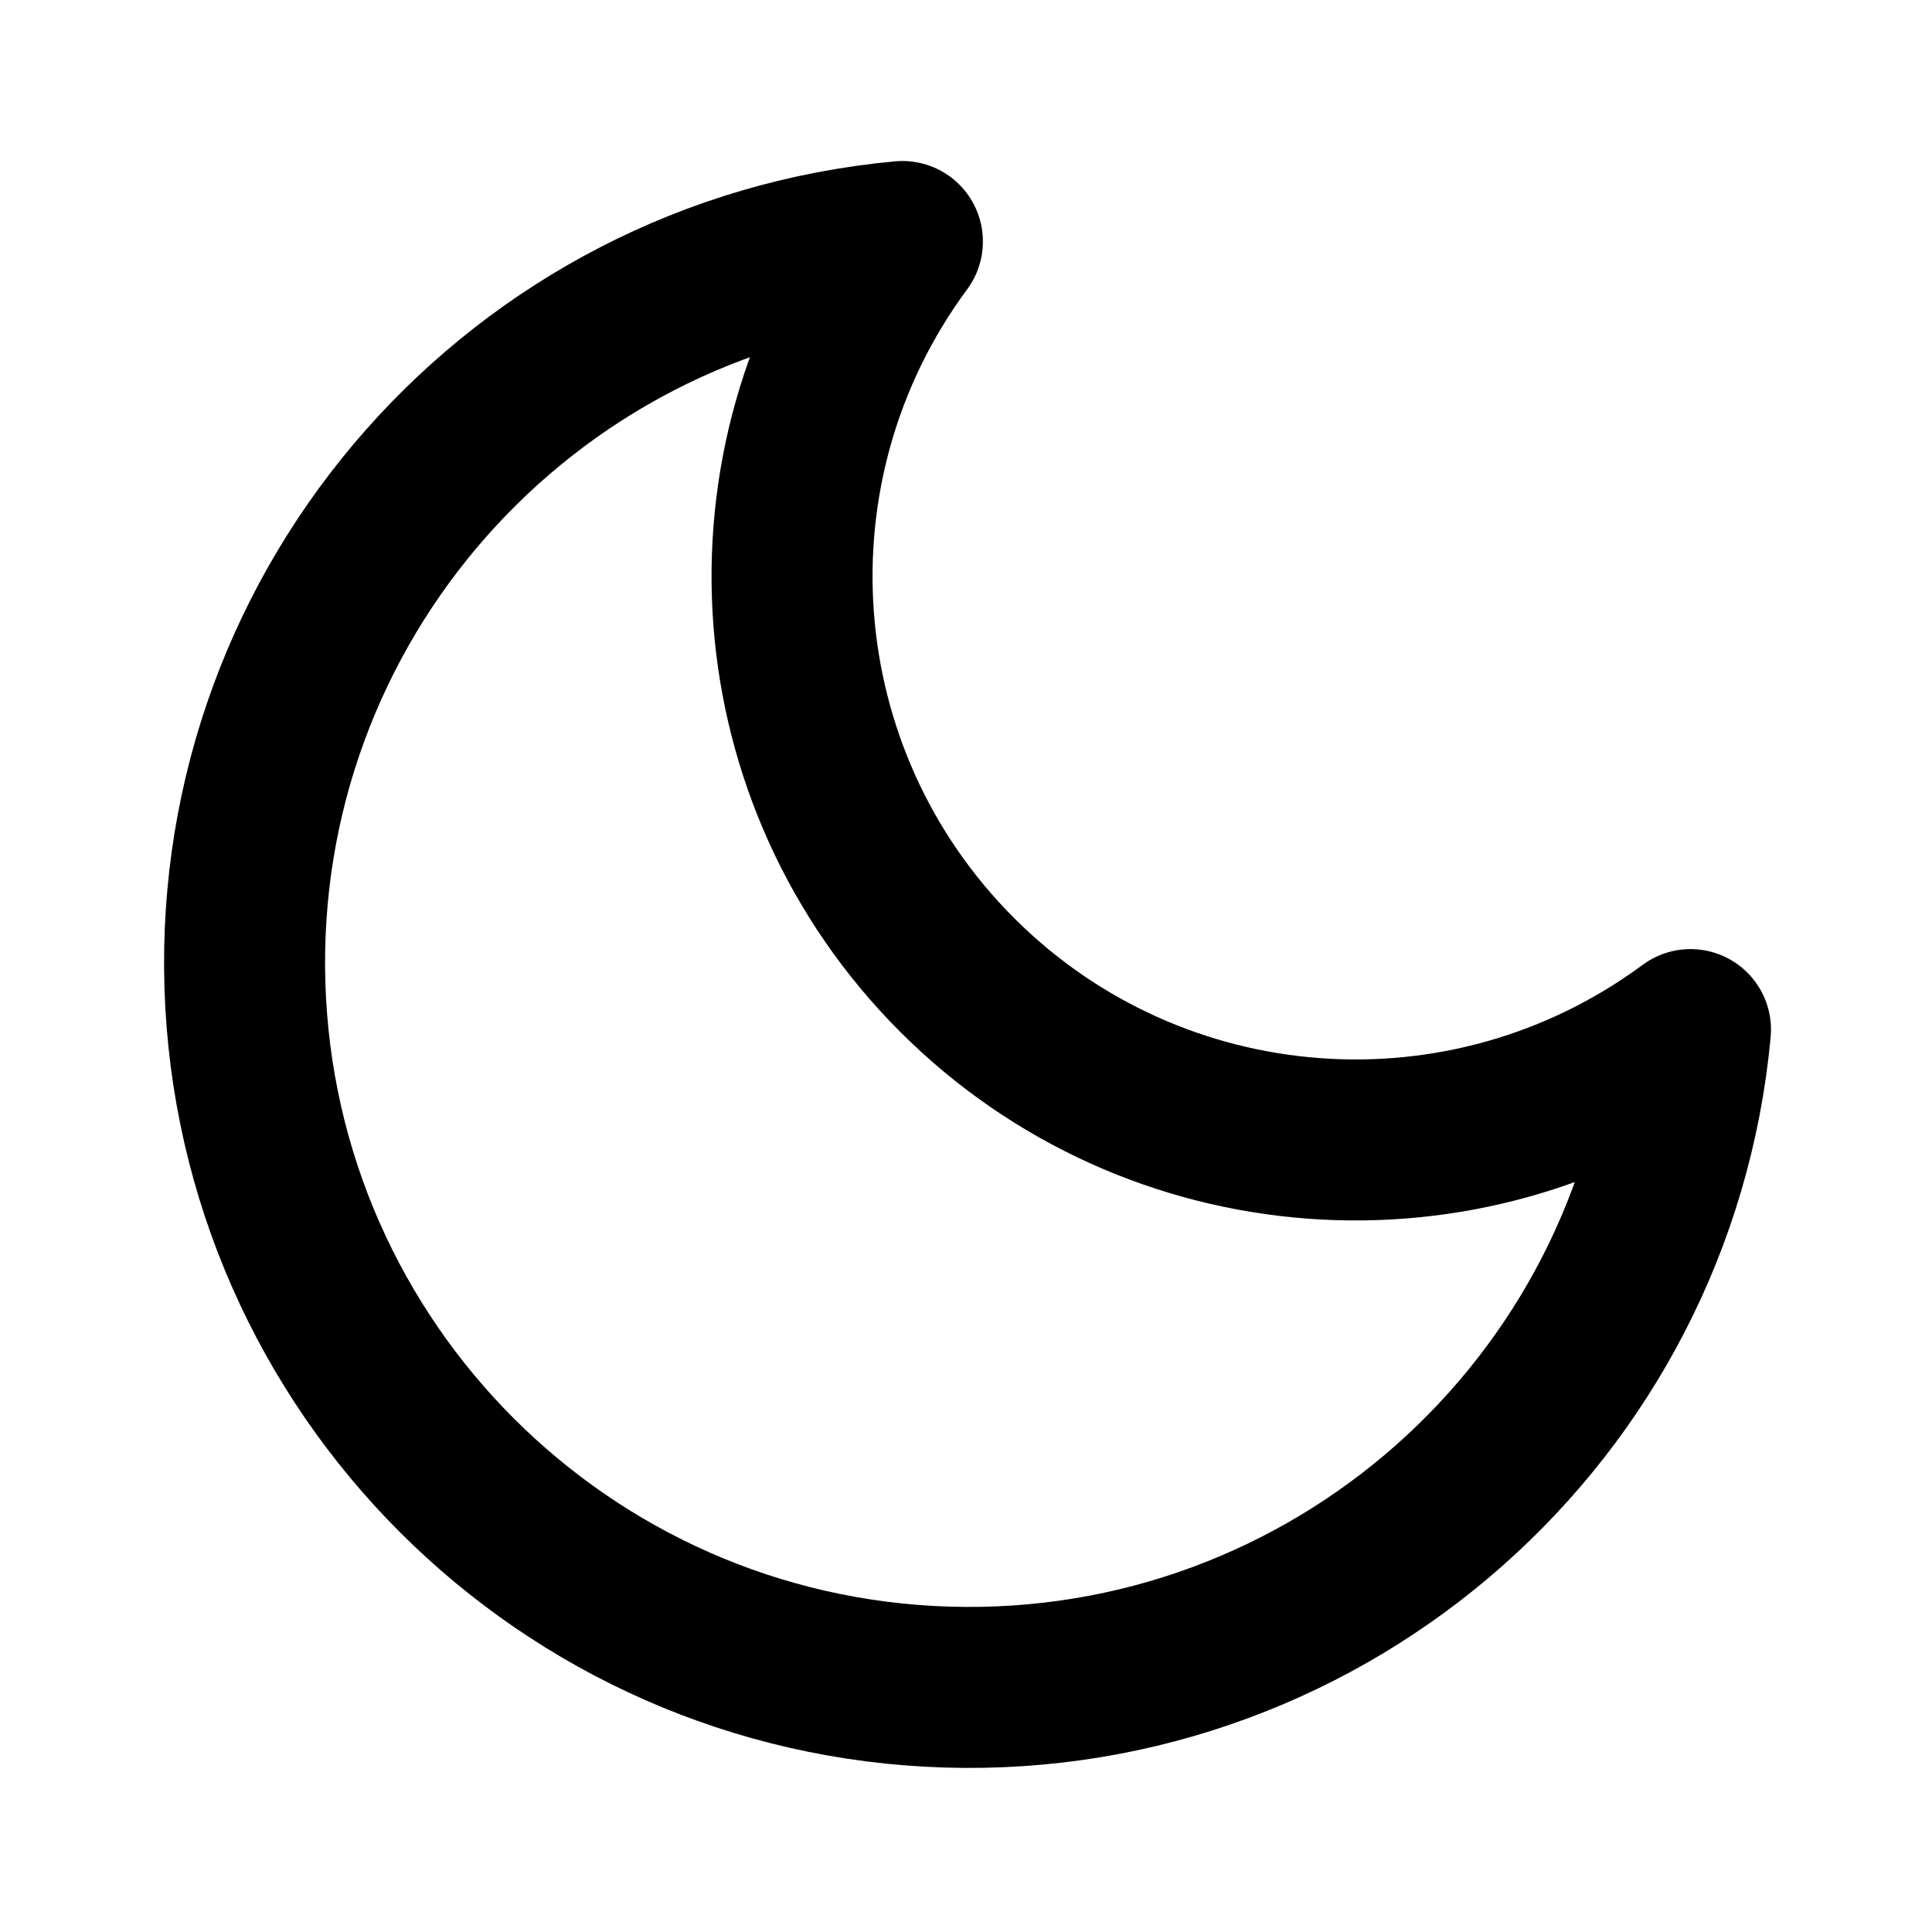
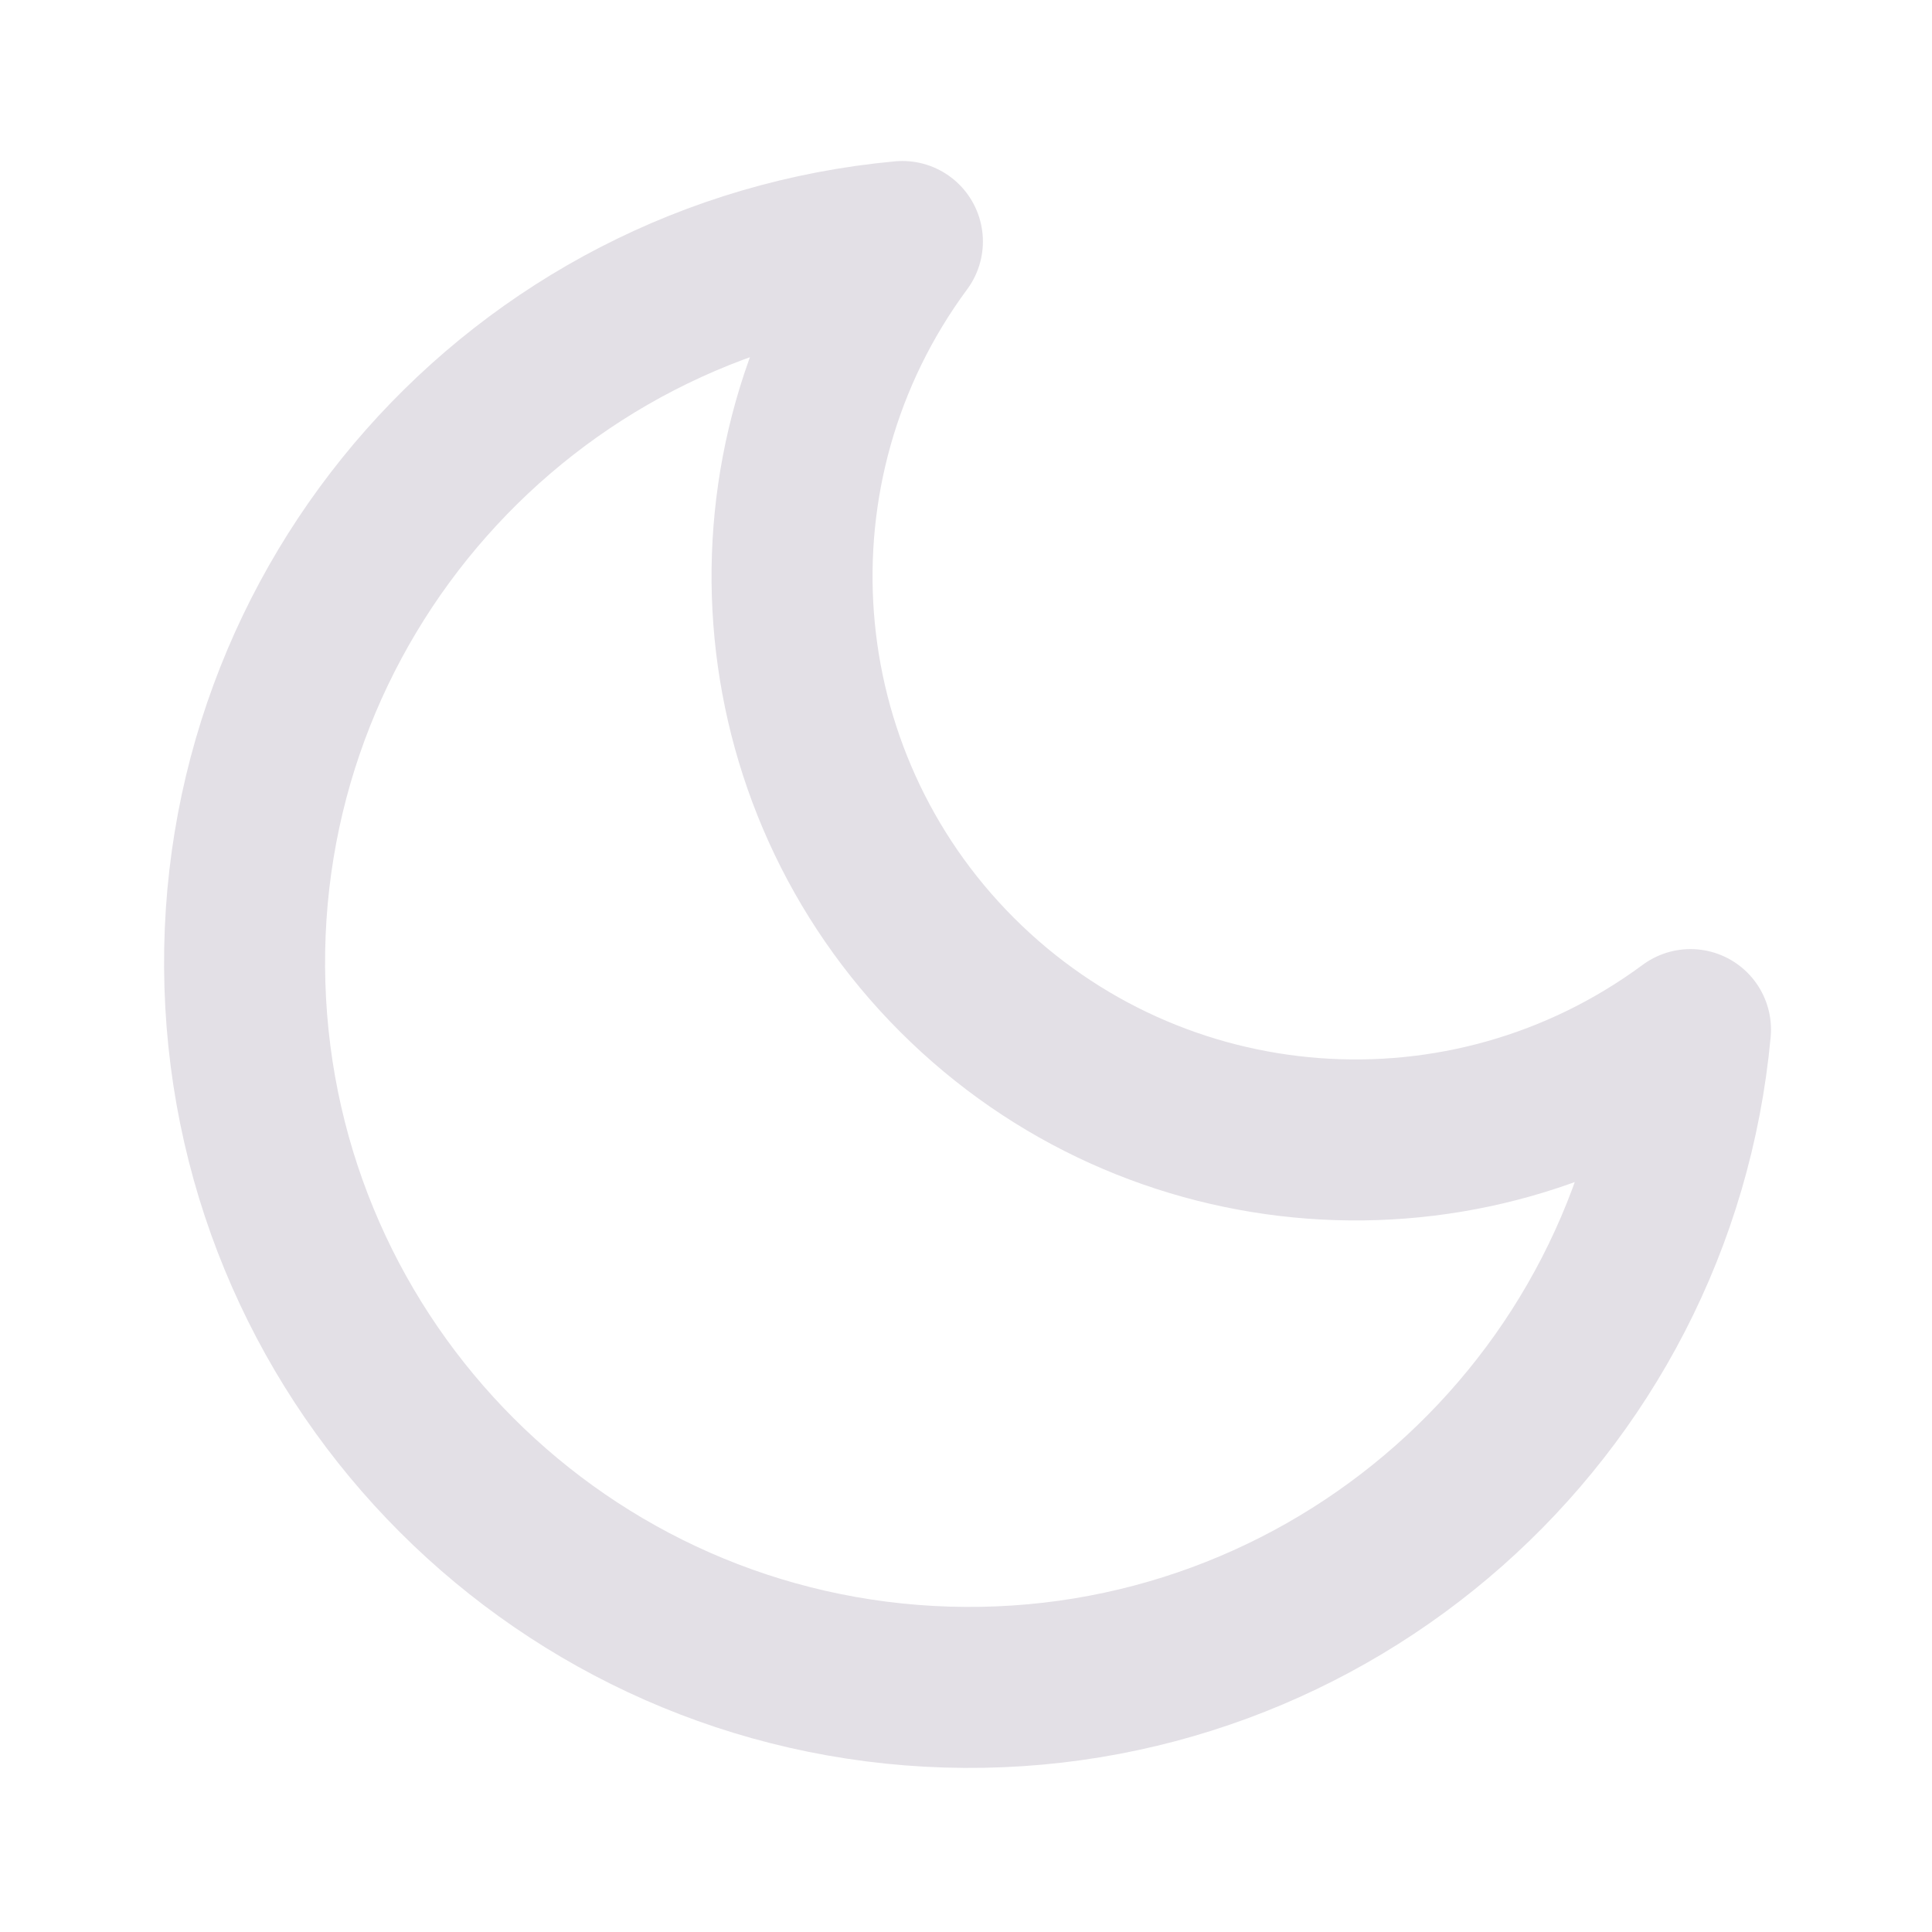
- <svg xmlns="http://www.w3.org/2000/svg" width="24" height="24" viewBox="0 0 24 24" fill="none" stroke="currentColor" stroke-width="2" stroke-linecap="round" stroke-linejoin="round" class="feather feather-moon">
+ <svg xmlns="http://www.w3.org/2000/svg" width="24" height="24" viewBox="0 0 24 24" fill="none" stroke="hsl(270, 10%, 89%)" stroke-width="2" stroke-linecap="round" stroke-linejoin="round" class="feather feather-moon">
  <path d="M21 12.79A9 9 0 1 1 11.21 3 7 7 0 0 0 21 12.79z" />
</svg>
